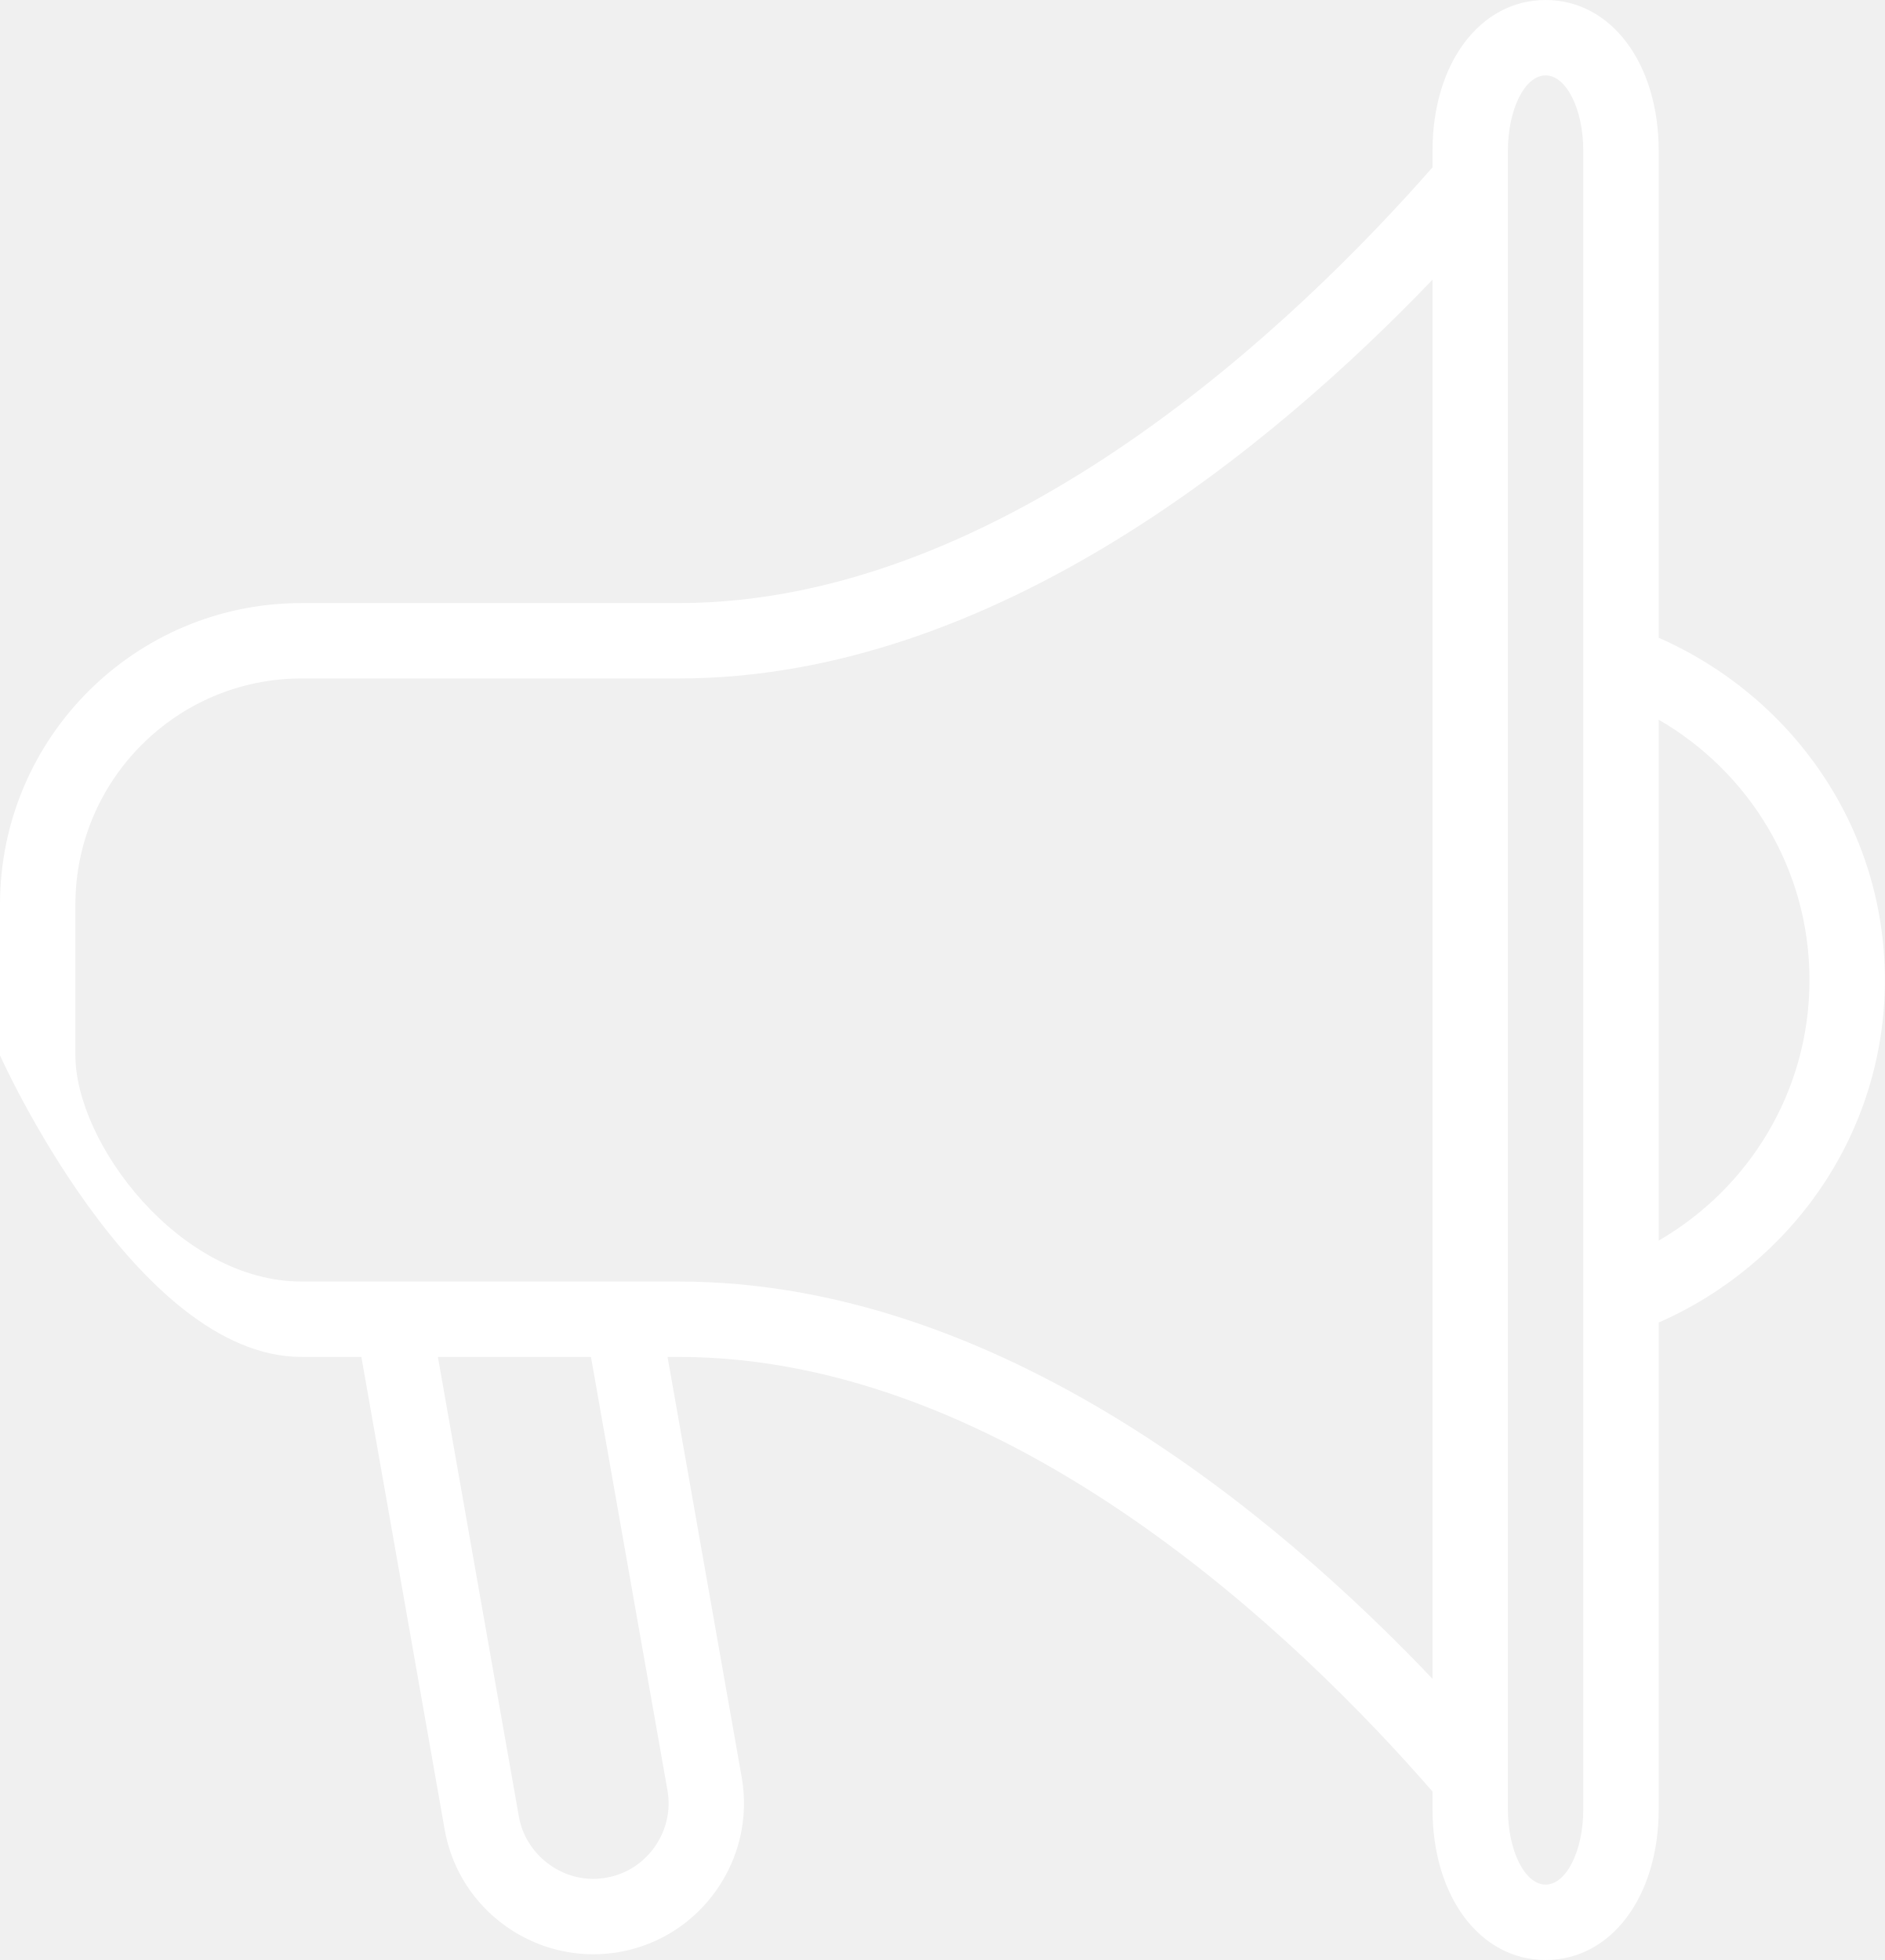
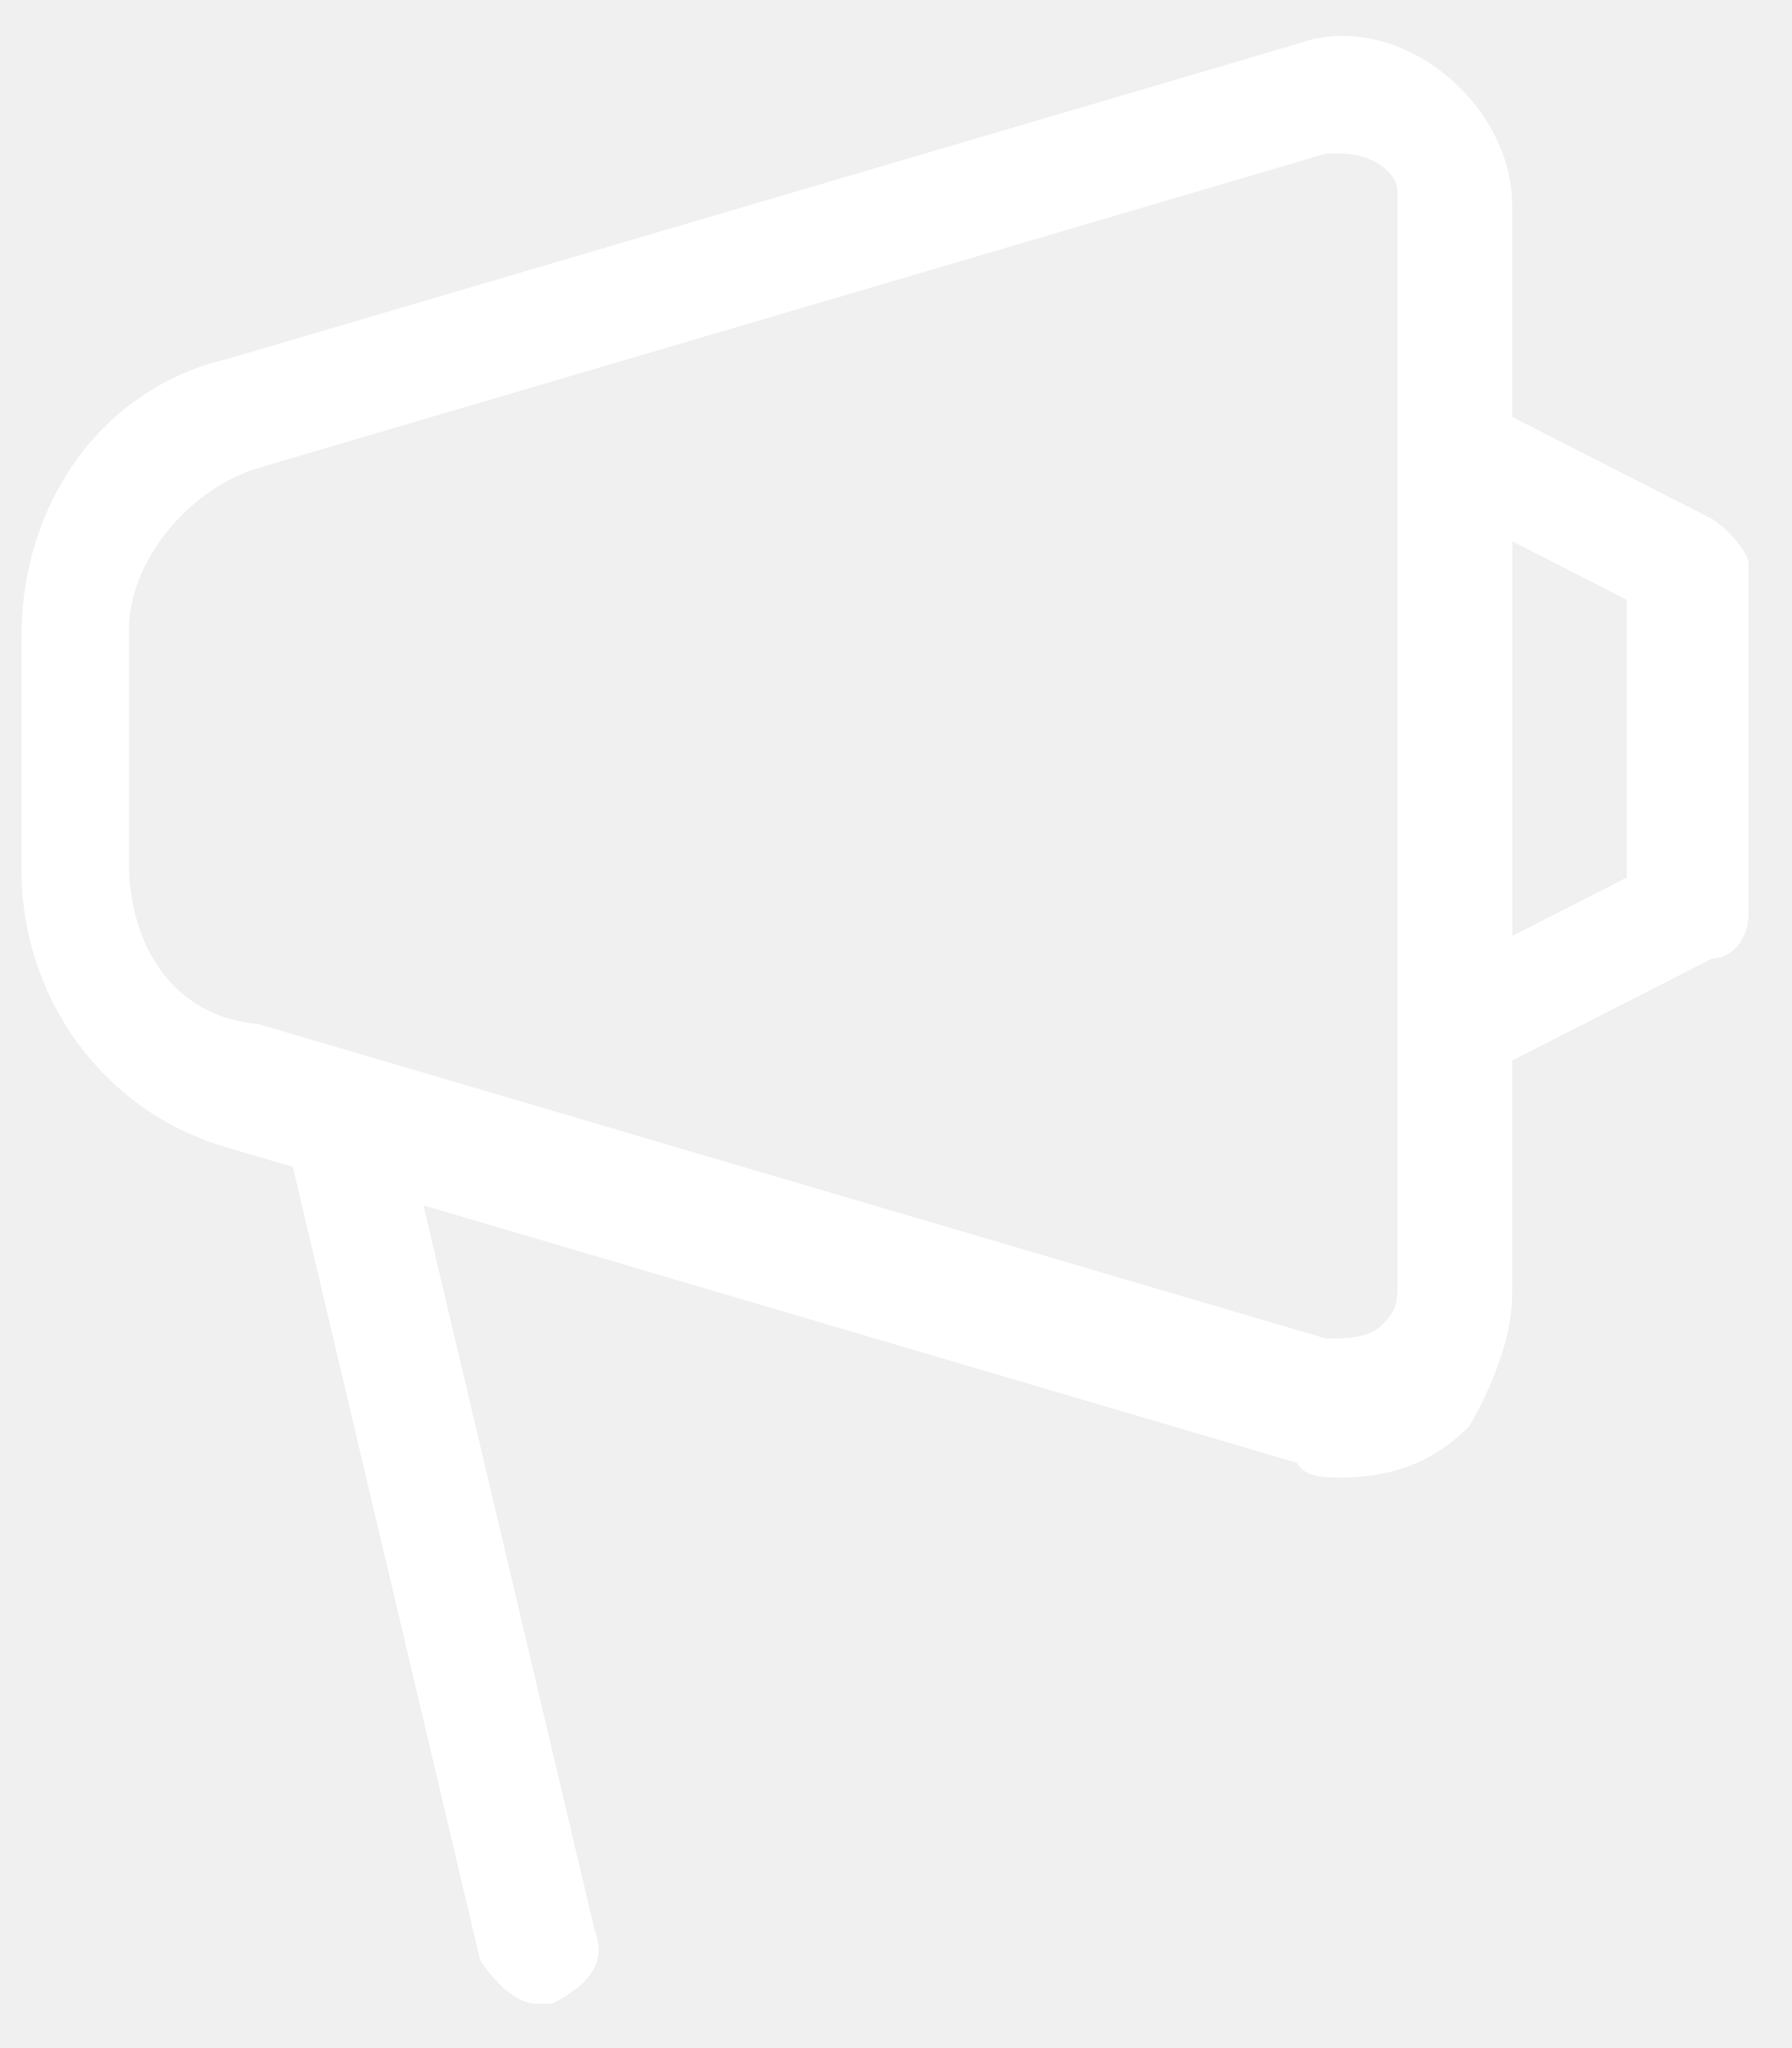
- <svg xmlns="http://www.w3.org/2000/svg" width="25" viewBox="0 0 25 26" height="26">
-   <path fill="none" d="M-1-1h27v28H-1z" />
-   <g>
-     <path fill="#FFF" d="M22 17.544c1.758-.773 3-2.504 3-4.544s-1.243-3.768-3-4.54V2c0-1.158-.63-2-1.5-2S19 .842 19 2v.22C17.24 4.226 13.35 8 9 8H4c-2.21 0-4 1.79-4 4v2s1.79 4 4 4h.793l1.105 6.27c.17.97 1.02 1.654 1.97 1.654.115 0 .23-.01.347-.03 1.084-.19 1.813-1.233 1.623-2.316L8.854 18H9c4.4 0 8.253 3.757 10 5.765V24c0 1.158.63 2 1.5 2s1.5-.842 1.5-2v-6.456zM8.853 23.75c.046.262-.014.526-.167.746-.154.22-.383.367-.644.412-.058.01-.116.016-.173.016-.48 0-.904-.355-.987-.827L5.808 18h2.03l1.015 5.75zM9 17H4c-1.627 0-3-1.843-3-3v-2c0-1.654 1.346-3 3-3h5c4.194 0 7.9-3.098 10-5.29v18.56C16.915 20.076 13.235 17 9 17zm12 7c0 .55-.225 1-.5 1s-.5-.45-.5-1V2c0-.55.225-1 .5-1s.5.45.5 1v22zm3-11c0 1.48-.806 2.766-2 3.457v-6.91c1.193.69 2 1.974 2 3.453z" />
+ <svg xmlns="http://www.w3.org/2000/svg" width="14" height="16" viewBox="0 0 14 16">
+   <g fill="#FFF" fill-rule="nonzero">
+     <path d="M10.472 11.543c-.112 0-.28 0-.336-.114L1.792 8.97C.784 8.686.168 7.77.168 6.8V4.97c0-1.027.616-1.94 1.624-2.17L10.136.343c.784-.286 1.68.457 1.68 1.257v8.514c0 .343-.168.743-.336 1.03-.28.285-.616.4-1.008.4zm0-10.343h-.112L2.016 3.657c-.56.172-1.008.743-1.008 1.257v1.83c0 .627.336 1.2 1.008 1.256l8.344 2.457c.168 0 .336 0 .448-.114.112-.114.112-.172.112-.343V1.486c0-.115-.168-.286-.448-.286z" />
+     <path d="M11.144 3.143c.112-.114.28-.114.448 0l1.792.914c.168.114.28.286.28.343v2.743c0 .17-.112.343-.28.343l-1.792.914c-.112 0-.112.114-.168.114-.056 0-.168 0-.28-.114V3.143zm.672 1.086v3.084l.896-.457v-2.17l-.896-.458zm-8.68 4.456l1.512 6.4c.112.285-.112.457-.336.57H4.2c-.168 0-.336-.17-.448-.342l-1.512-6.4.896-.228z" />
  </g>
</svg>
